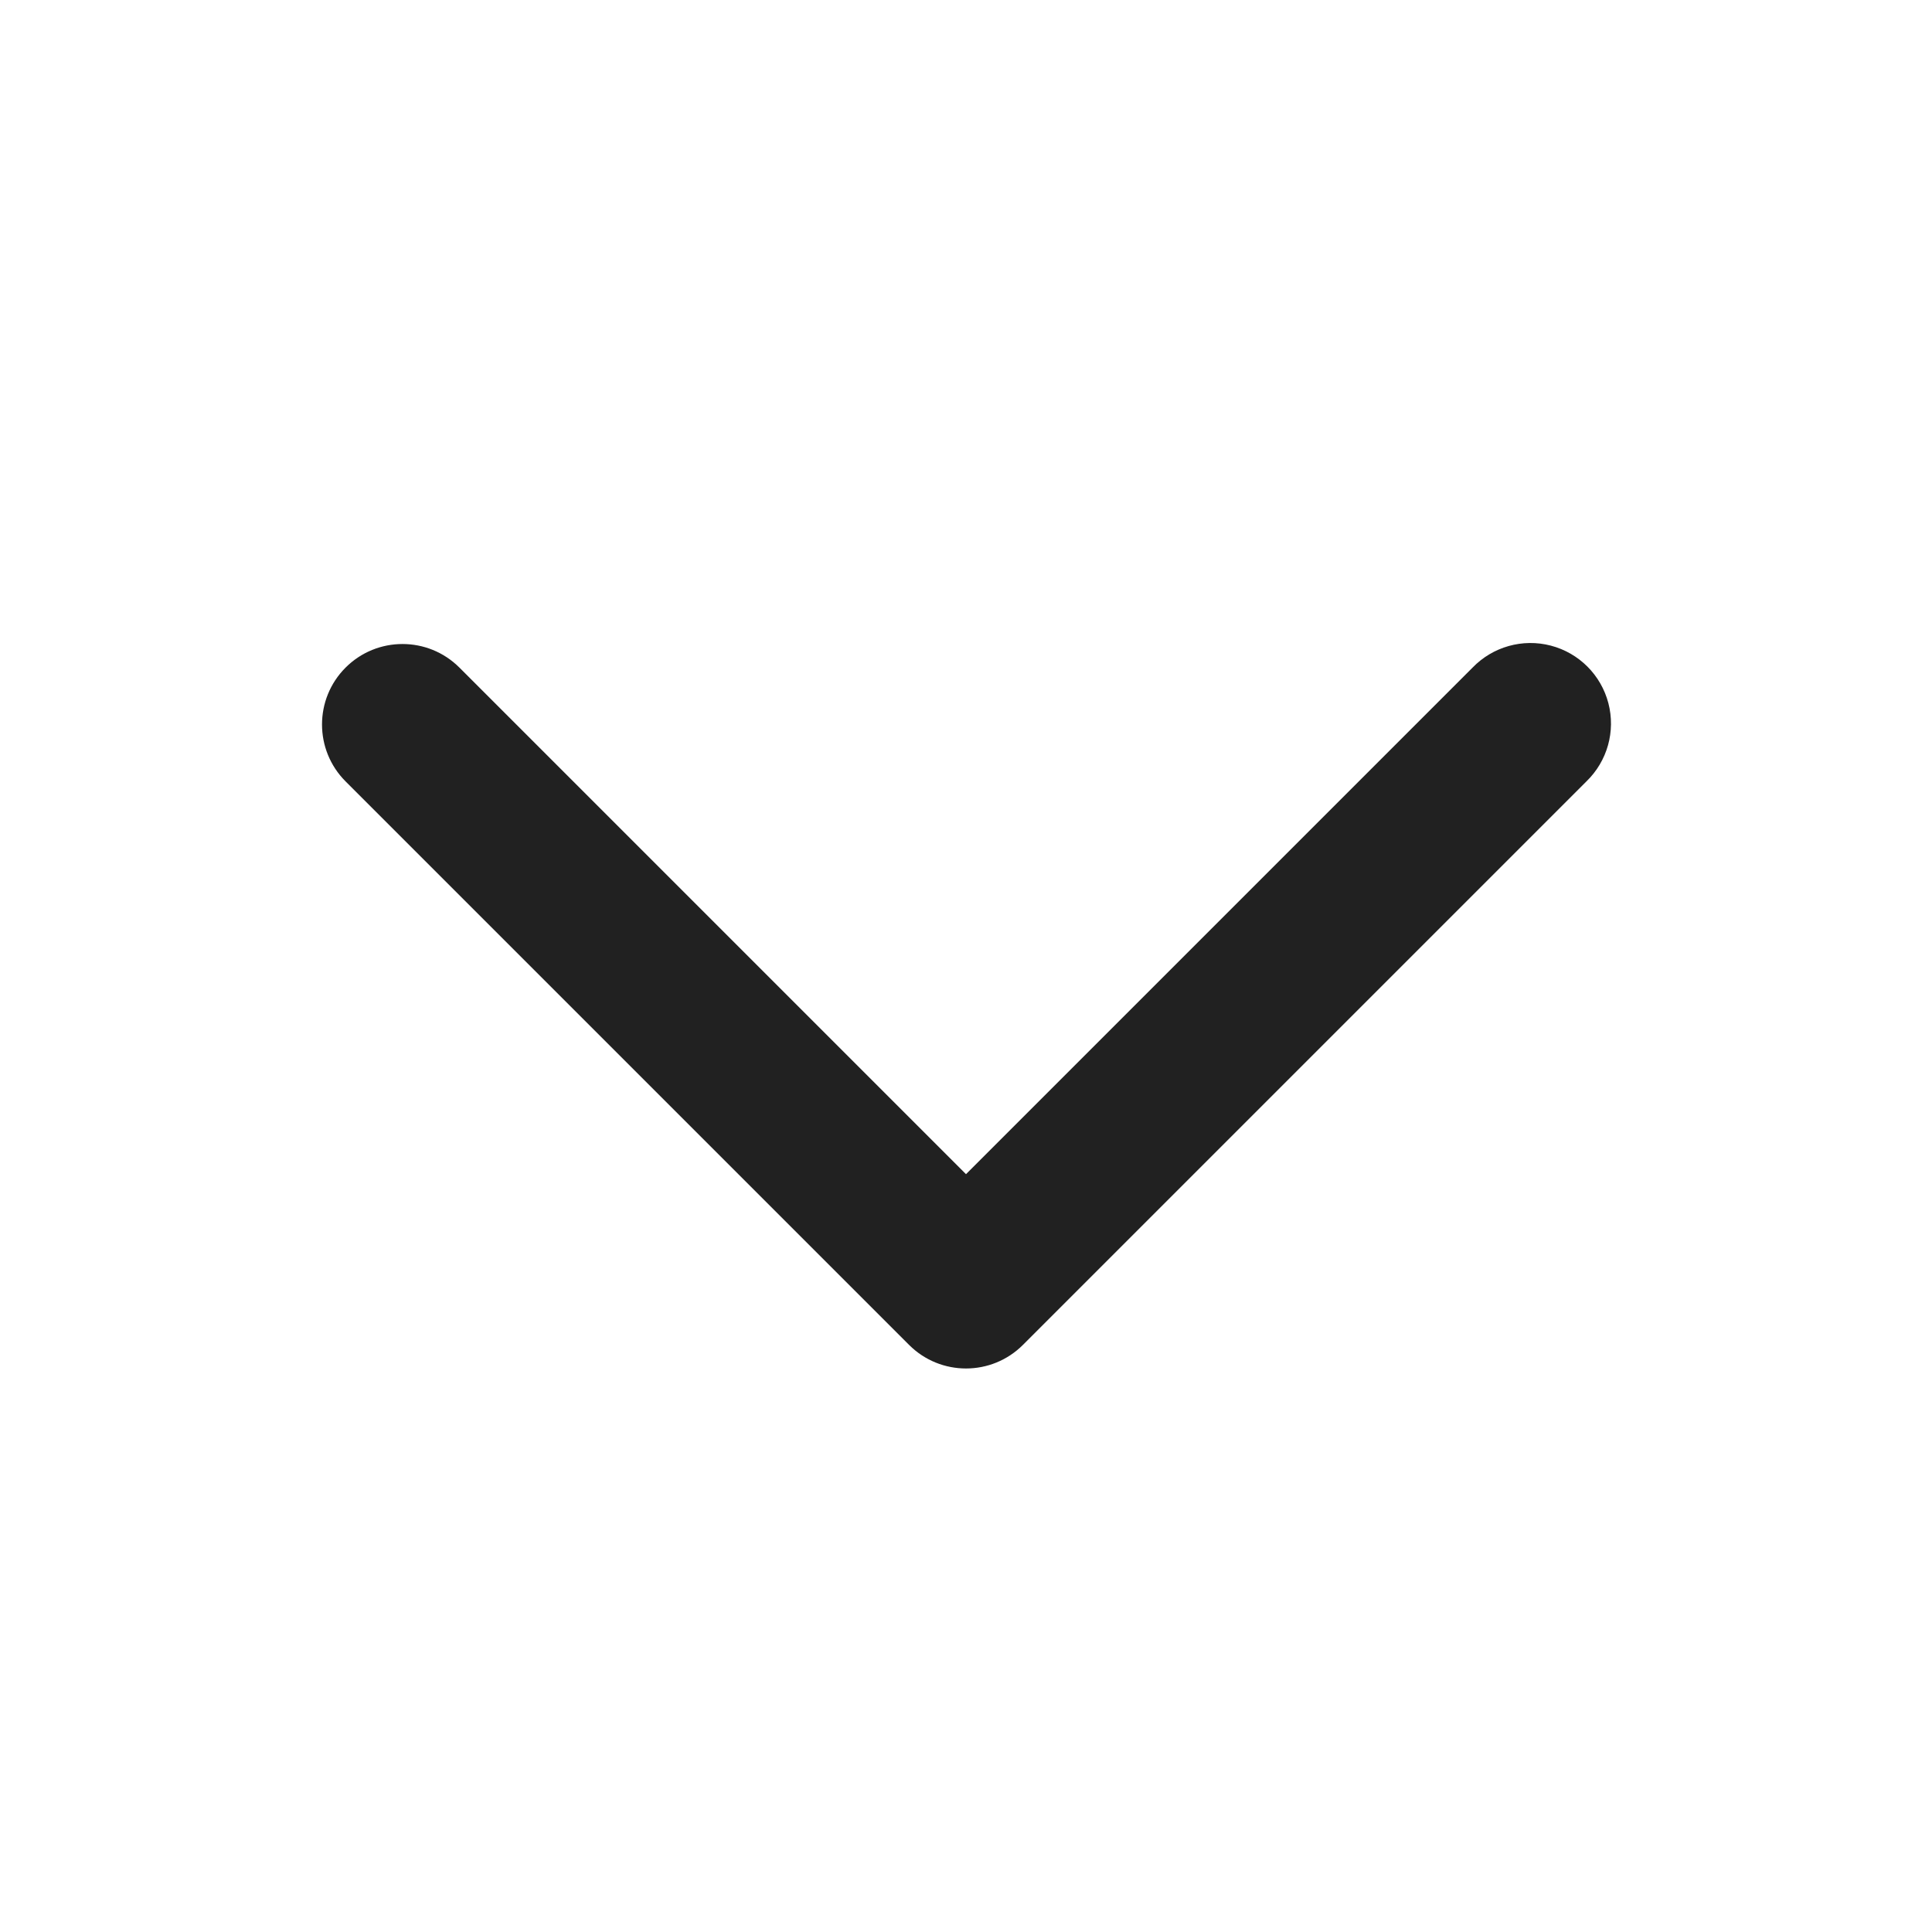
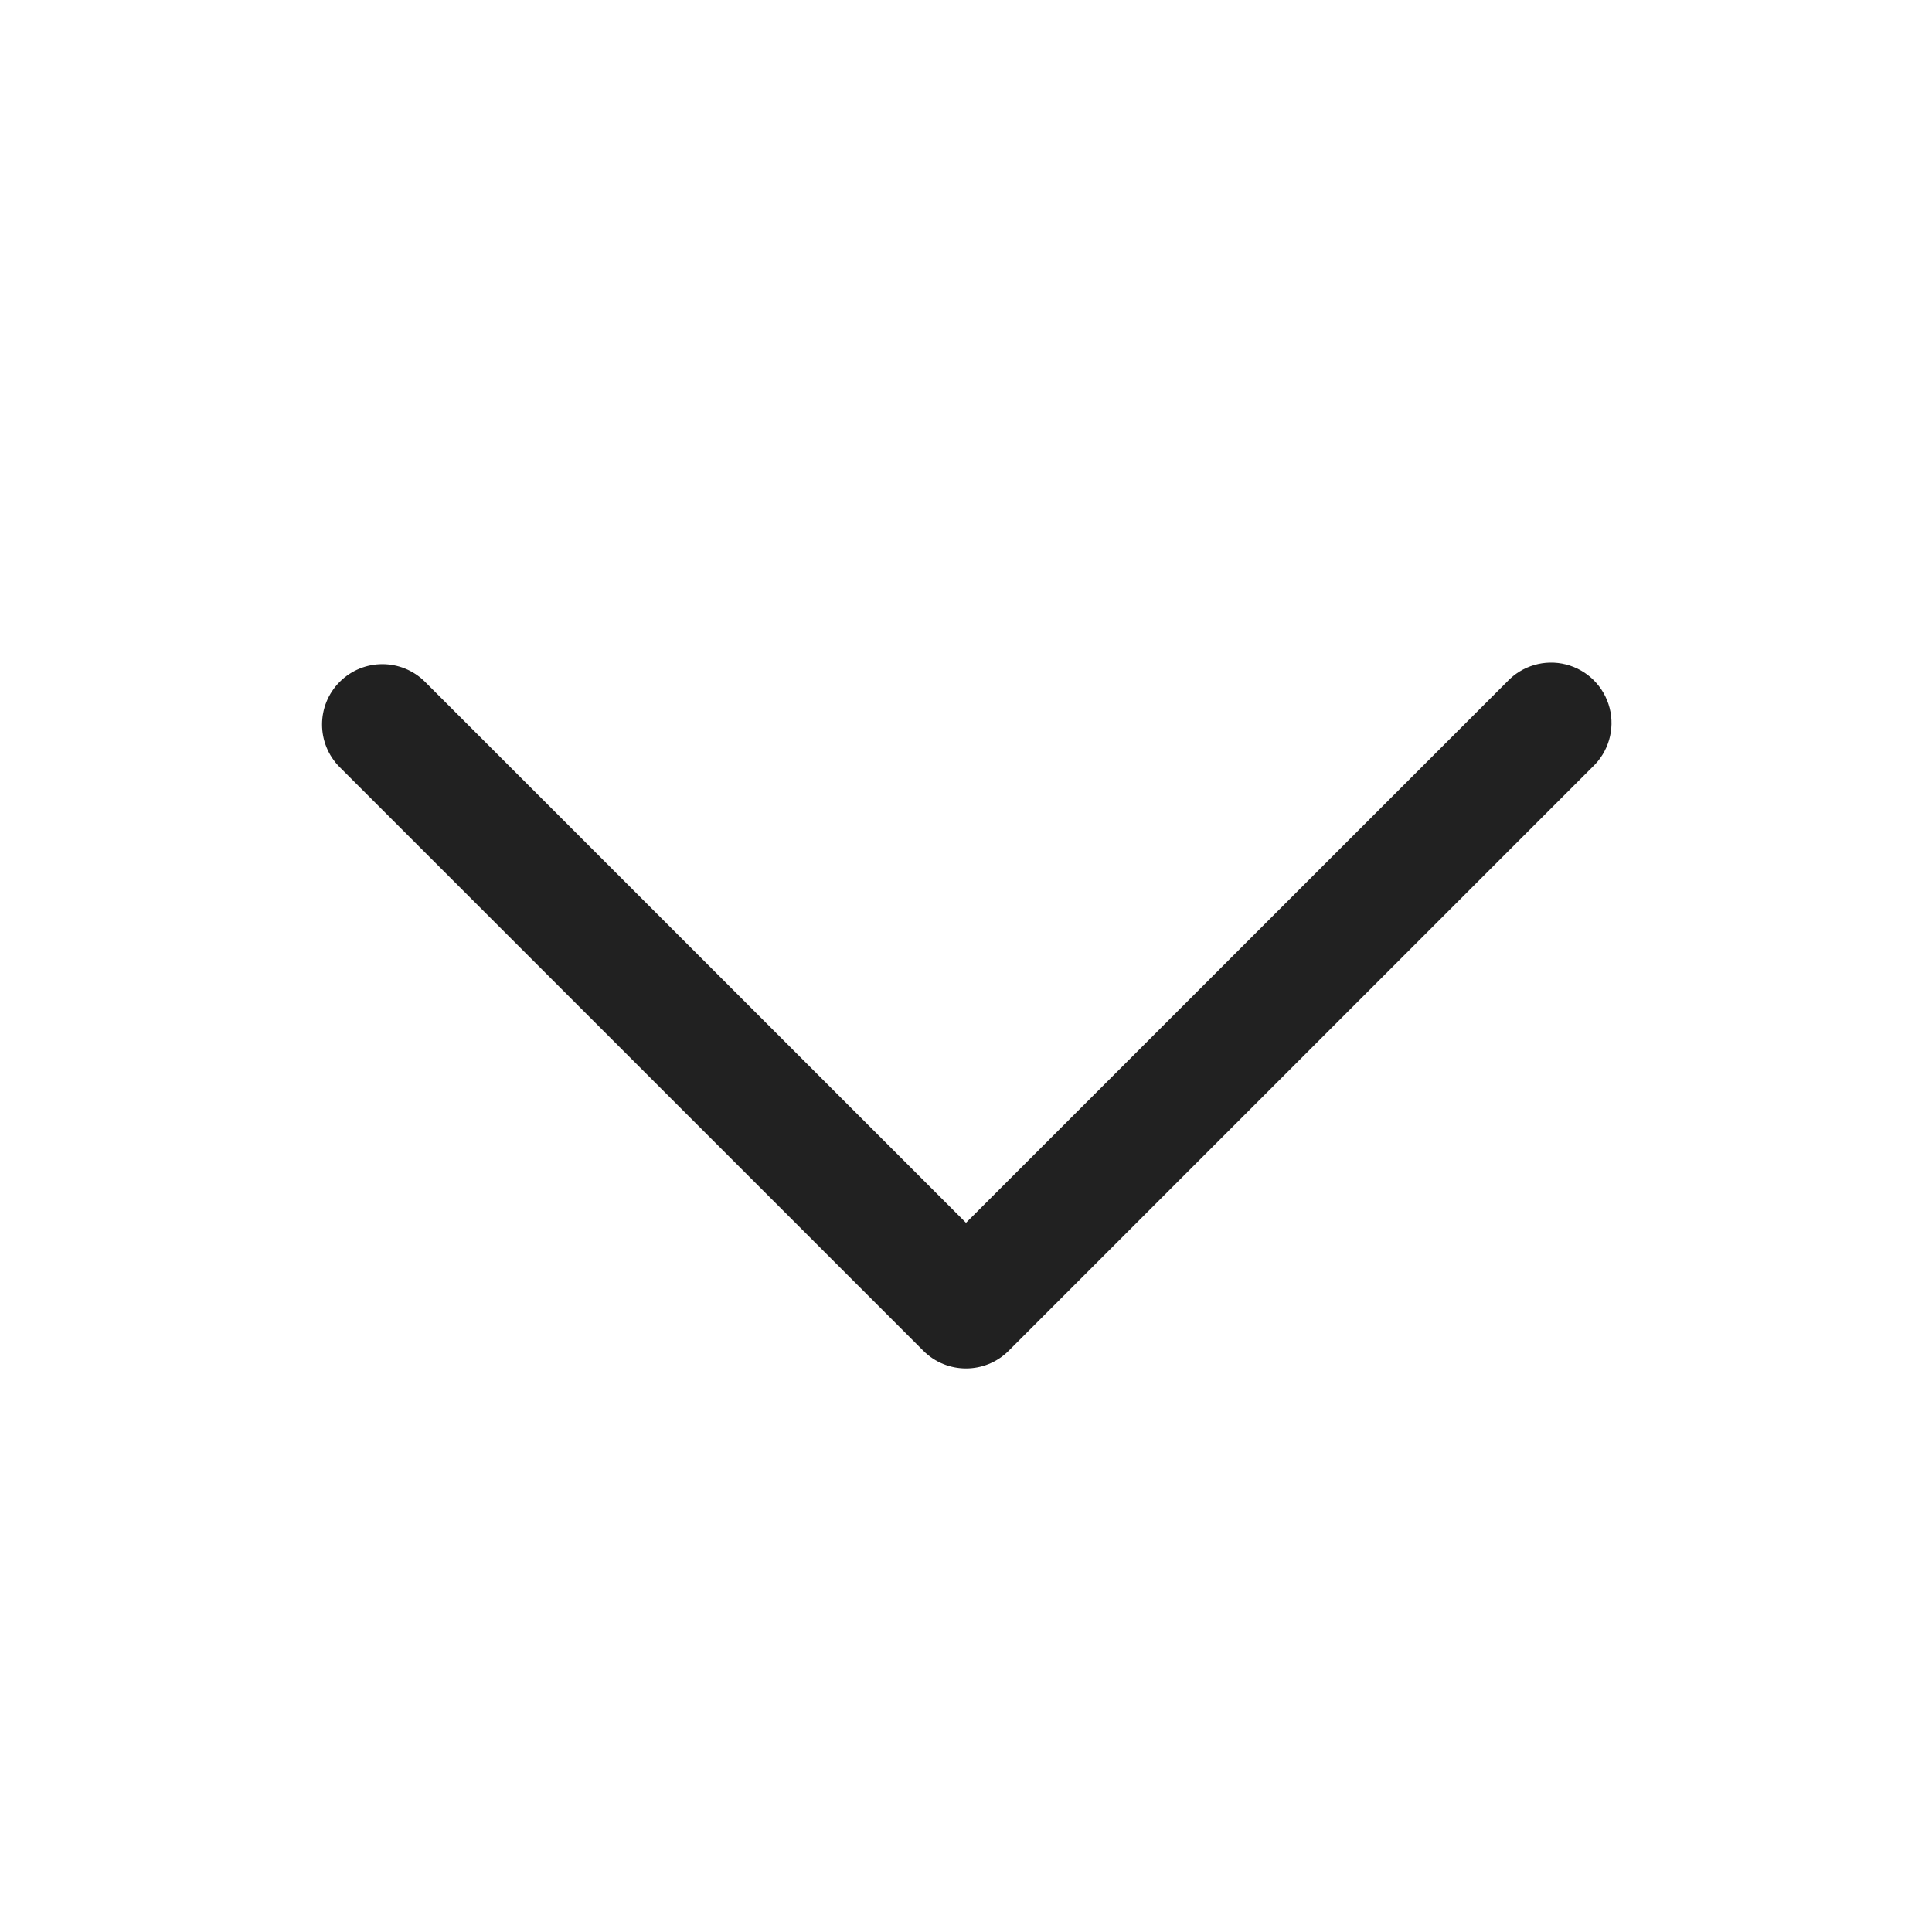
<svg xmlns="http://www.w3.org/2000/svg" width="24" height="24" fill="none" viewBox="0 0 24 24">
-   <path d="M4.293 8.293a1 1 0 0 1 1.414 0L12 14.586l6.293-6.293a1 1 0 1 1 1.414 1.414l-7 7a1 1 0 0 1-1.414 0l-7-7a1 1 0 0 1 0-1.414Z" fill="#212121" />
+   <path d="M4.22 8.47a.75.75 0 0 1 1.06 0L12 15.19l6.72-6.72a.75.75 0 1 1 1.06 1.06l-7.25 7.25a.75.75 0 0 1-1.06 0L4.22 9.53a.75.75 0 0 1 0-1.06Z" fill="#212121" />
</svg>
